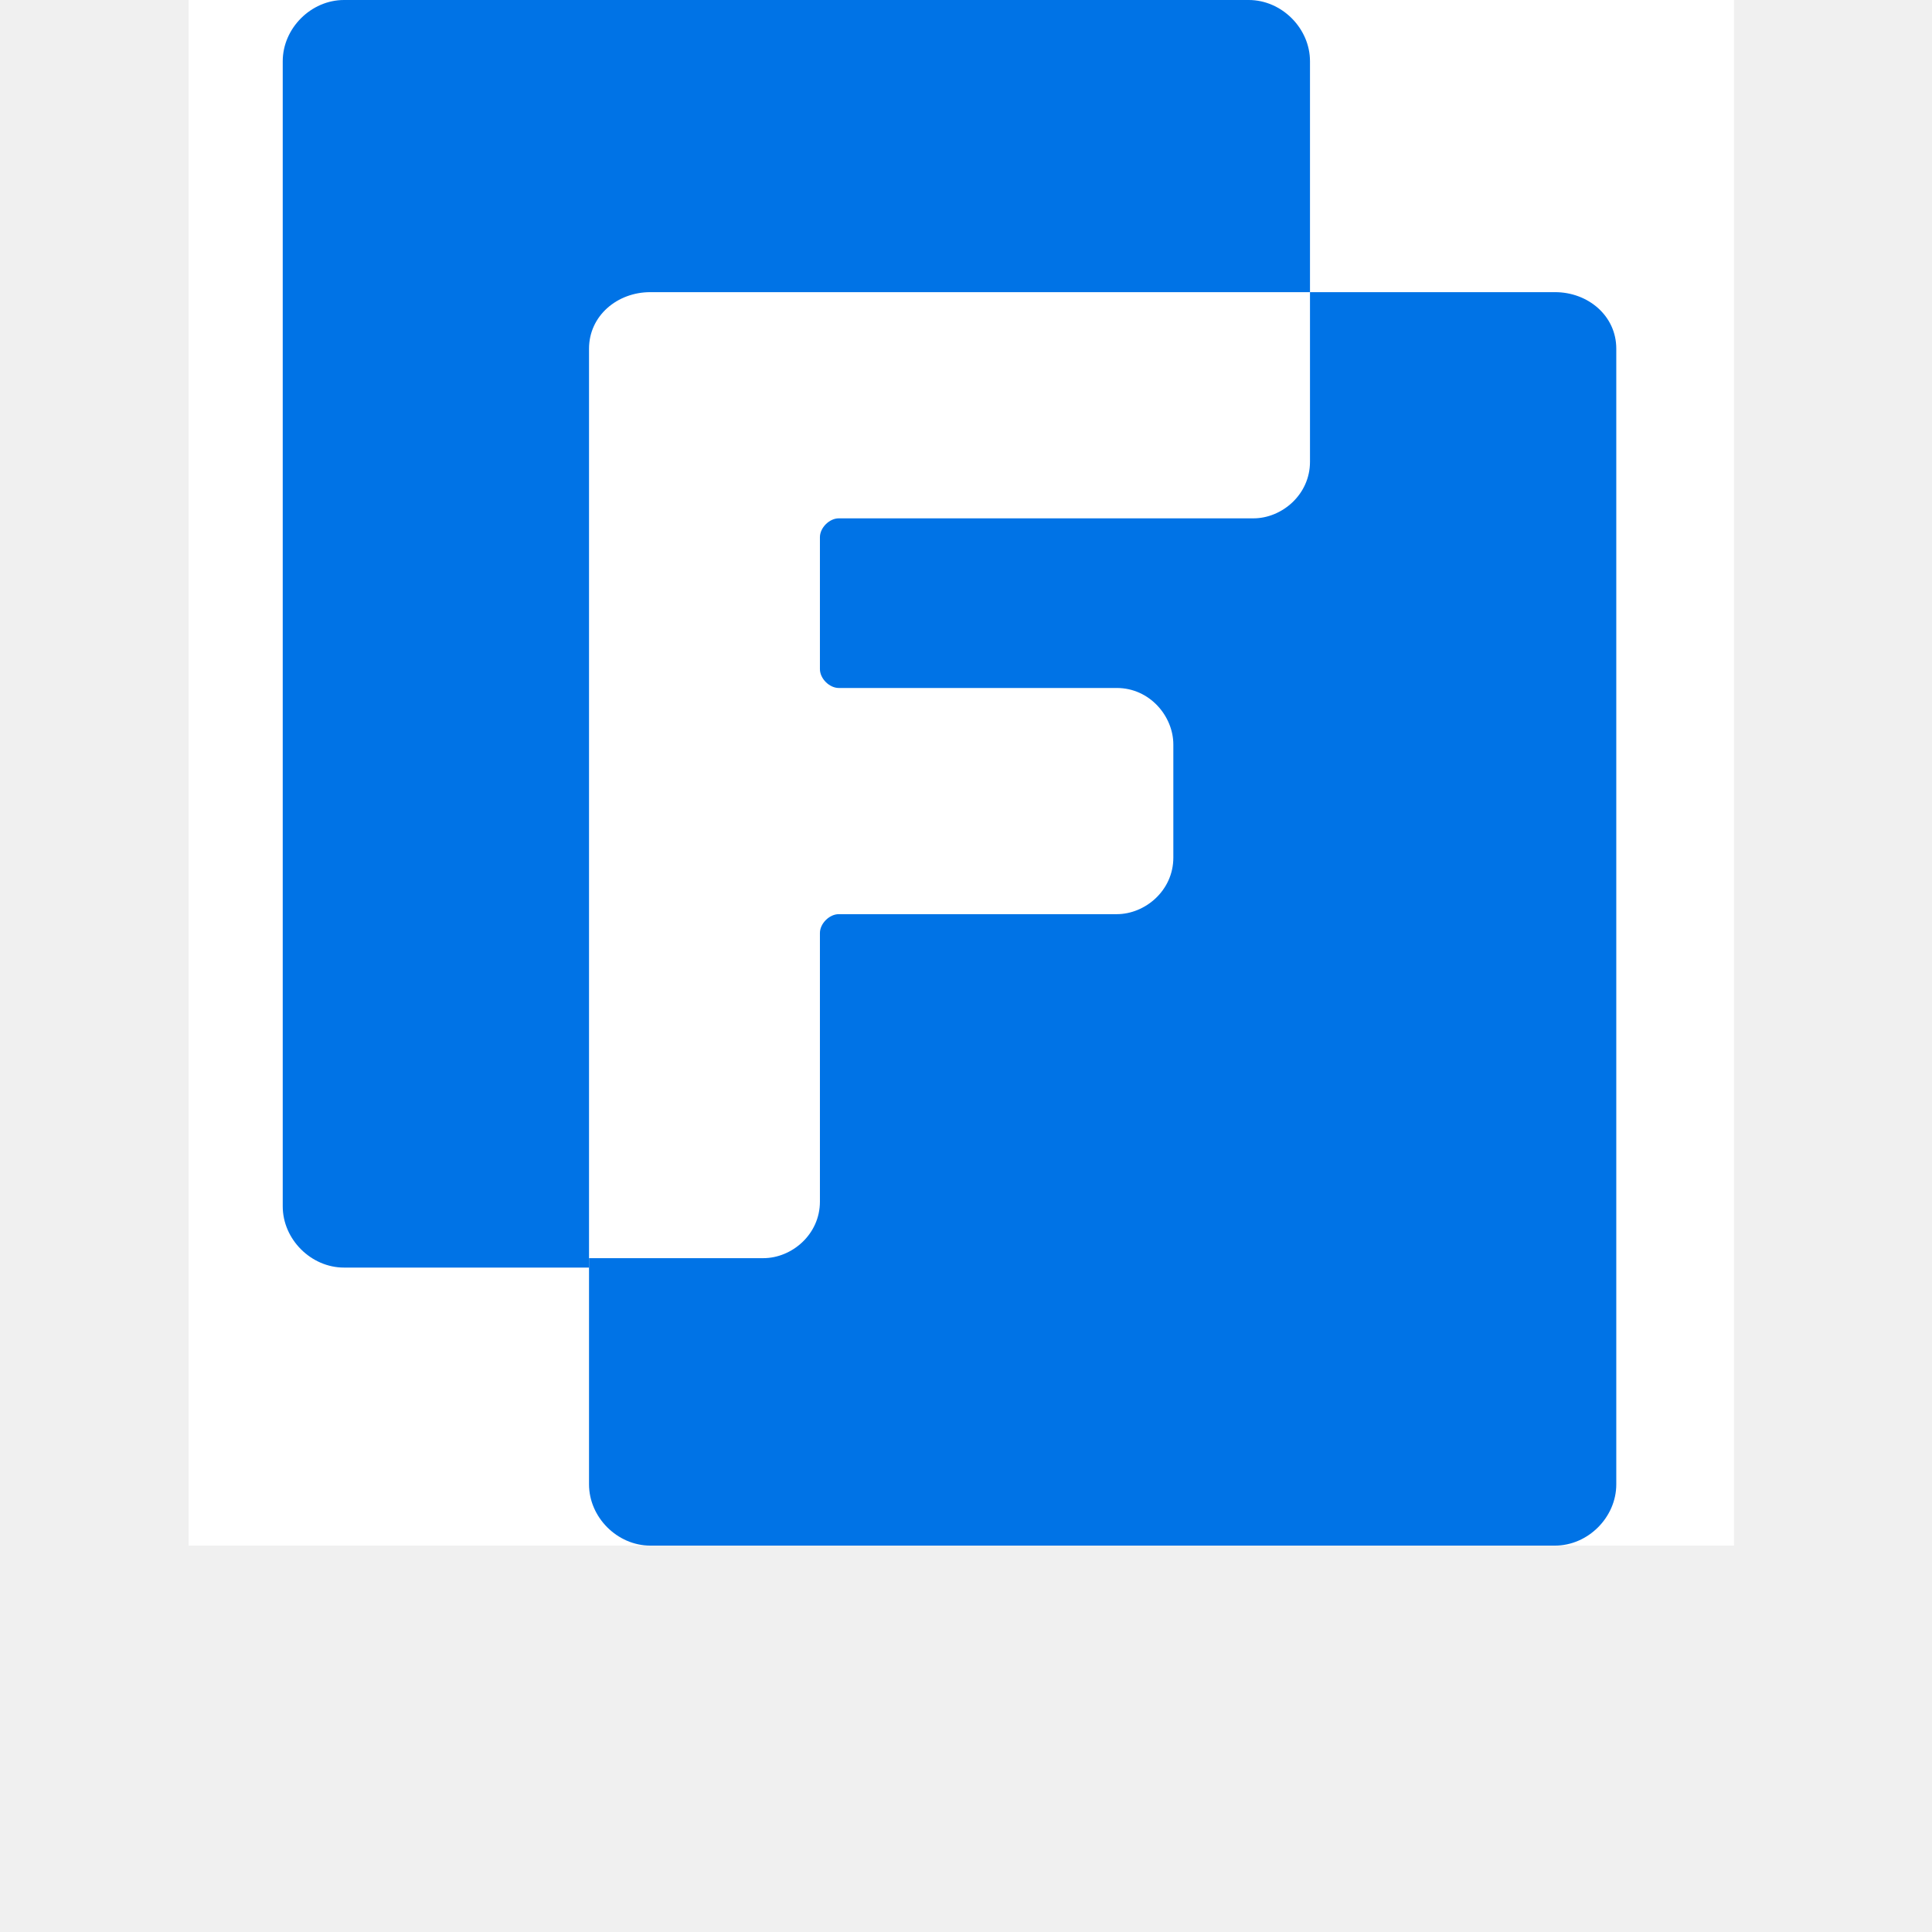
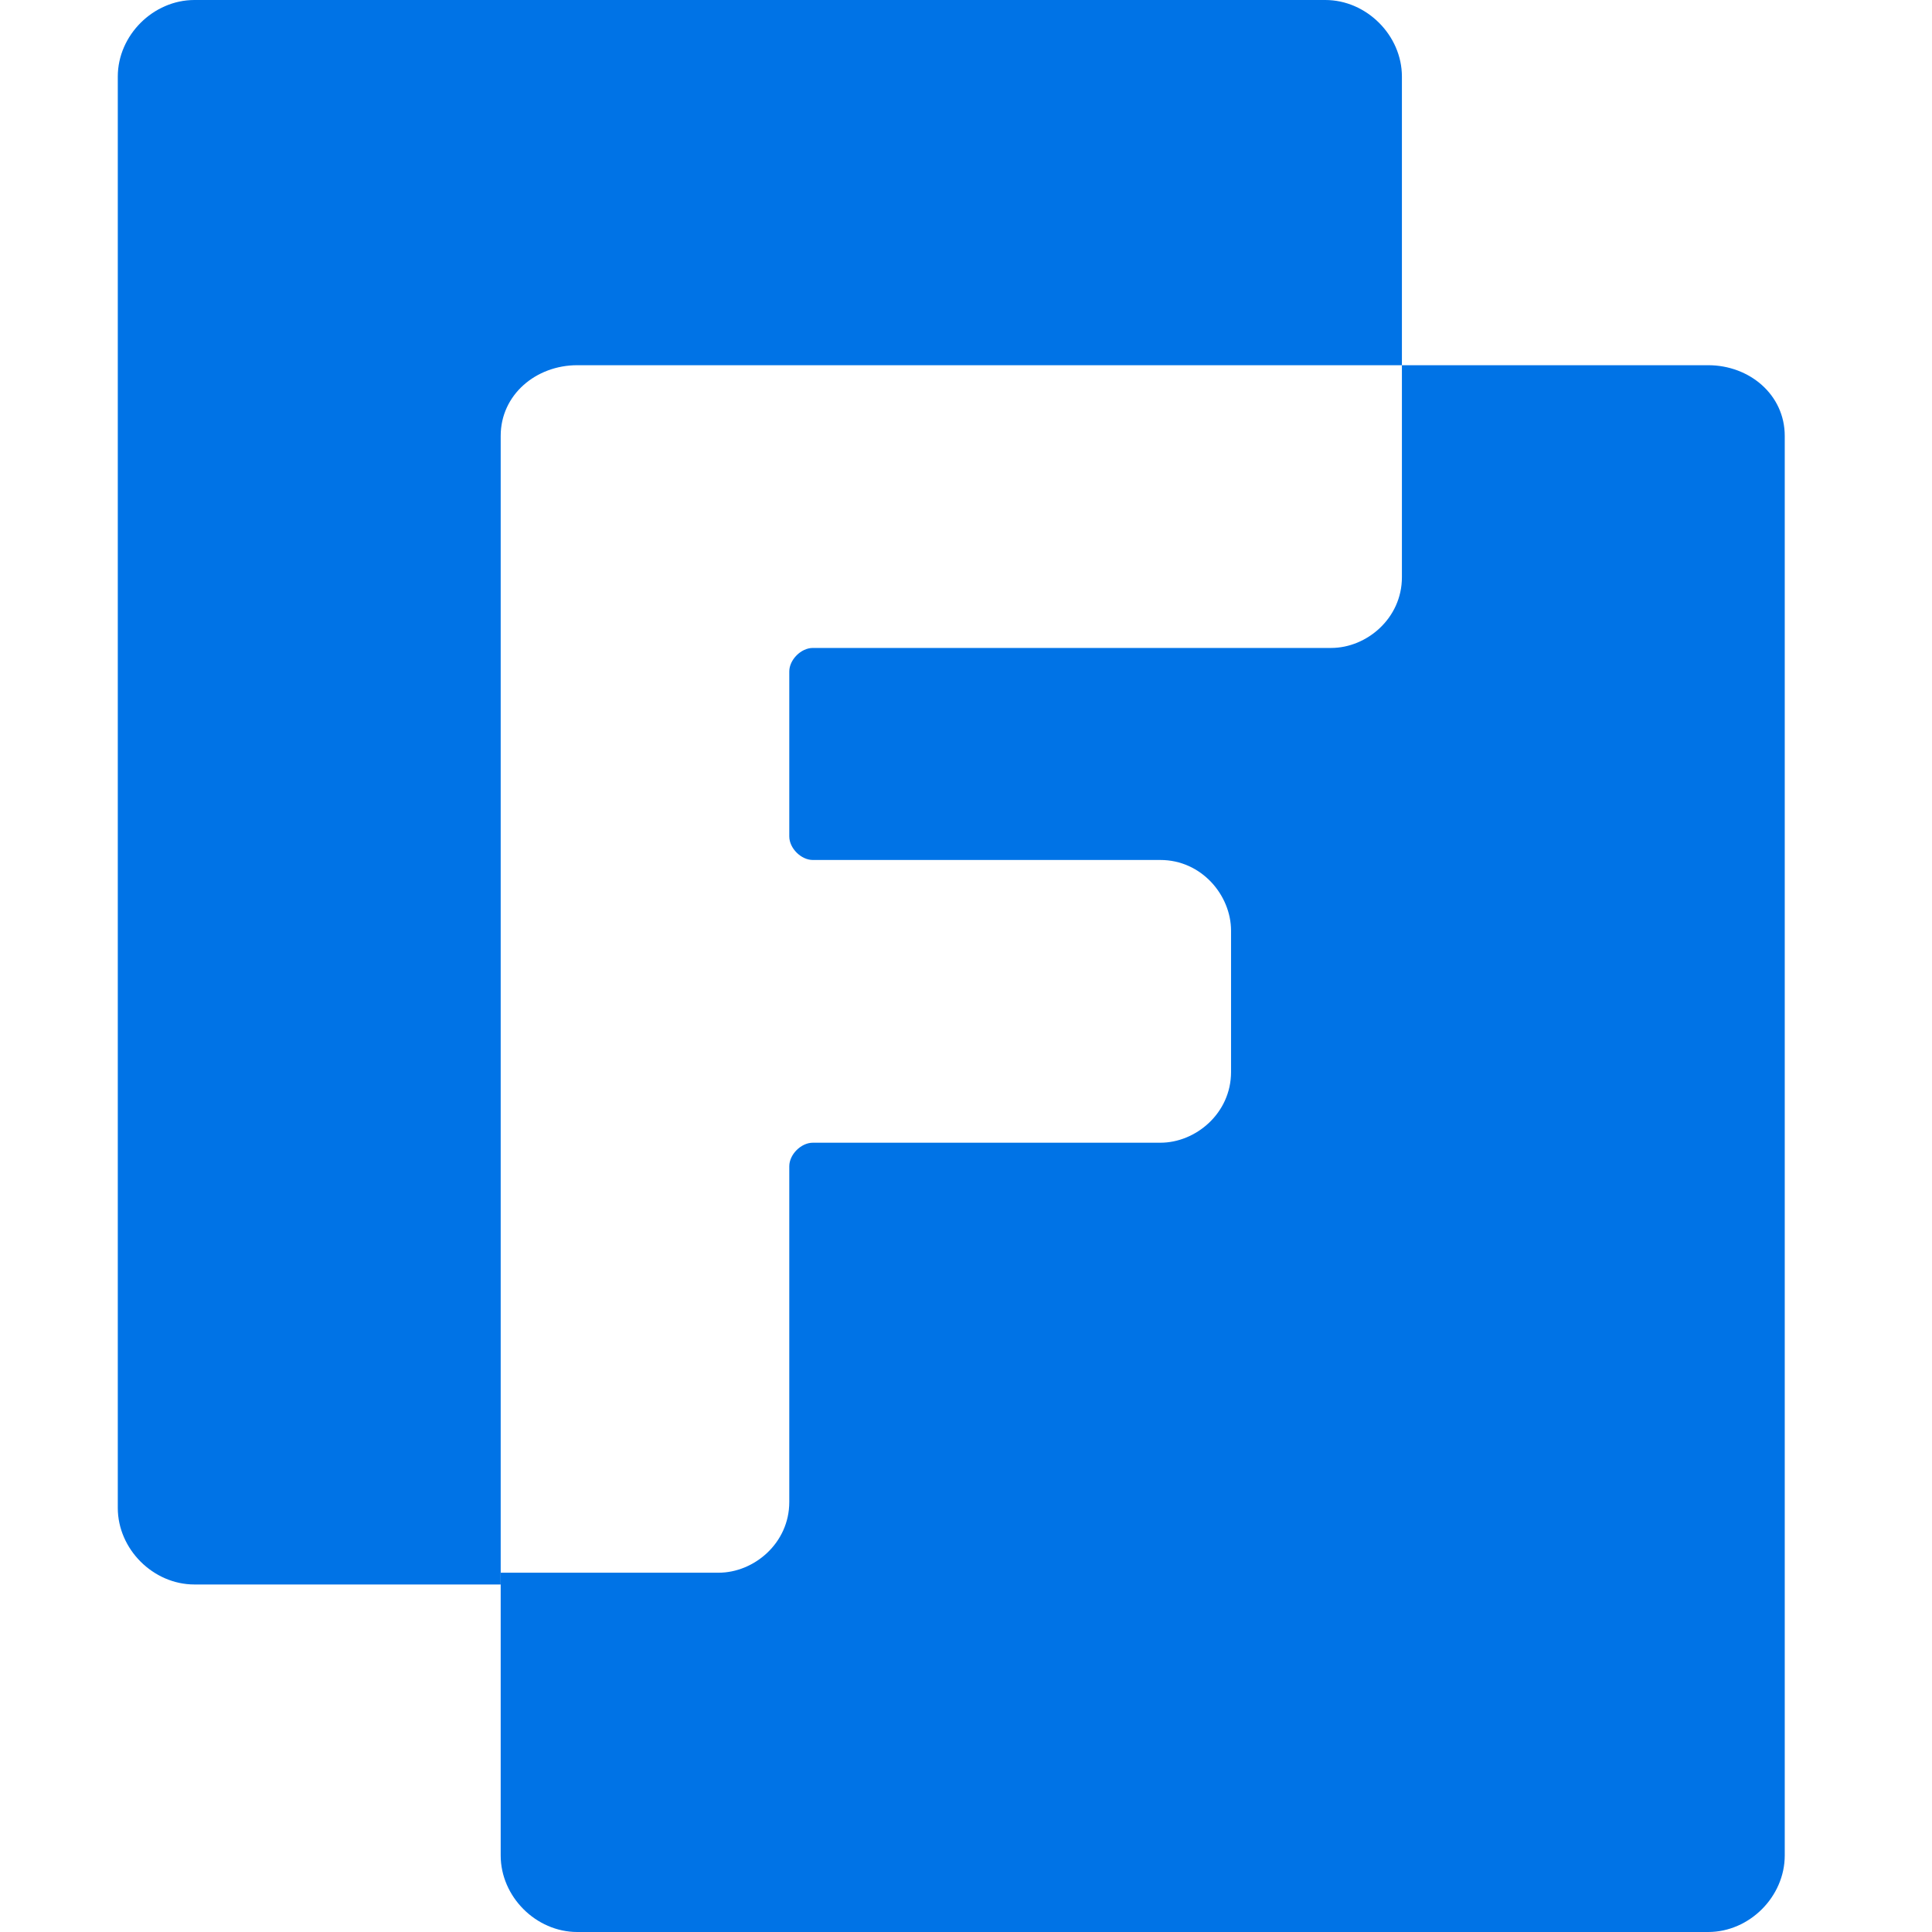
- <svg xmlns="http://www.w3.org/2000/svg" width="41" height="41" viewBox="0 0 41 41" fill="none">
-   <g clip-path="url(#clip0_201_22)" filter="url(#filter0_d_201_22)">
-     <rect width="32.8" height="32.8" transform="translate(4)" fill="white" />
-     <path d="M33 6.2H27.8V9.8C27.8 10.5 27.2 11 26.6 11H17.8C17.6 11 17.4 11.2 17.4 11.4V14.2C17.4 14.4 17.6 14.6 17.8 14.6H23.7C24.4 14.6 24.9 15.2 24.9 15.8V18.2C24.9 18.9 24.3 19.4 23.7 19.4H17.8C17.6 19.4 17.4 19.6 17.4 19.8V25.5C17.4 26.2 16.8 26.7 16.2 26.7H12.5V31.5C12.5 32.2 13.1 32.8 13.8 32.8H33C33.7 32.8 34.3 32.2 34.3 31.5V7.4C34.3 6.7 33.7 6.2 33 6.2Z" fill="#0073E6" />
-     <path d="M13.8 6.2H27.8V1.3C27.8 0.6 27.2 0 26.5 0H7.3C6.6 0 6 0.6 6 1.3V25.6C6 26.3 6.6 26.9 7.3 26.9H12.5V7.4C12.5 6.7 13.1 6.2 13.8 6.2Z" fill="#0073E6" />
+ <svg xmlns="http://www.w3.org/2000/svg" width="32" height="32" viewBox="0 0 32 32" fill="none">
+   <mask id="mask0_4096_97" style="mask-type:luminance" maskUnits="userSpaceOnUse" x="0" y="0" width="32" height="32">
+     <path d="M32 0H0V32H32V0Z" fill="white" />
+   </mask>
+   <g mask="url(#mask0_4096_97)">
+     <g filter="url(#filter0_d_4096_97)">
+       <path d="M32 0H0V32H32V0Z" fill="white" />
+       <path d="M28.293 6.049H23.22V9.561C23.22 10.244 22.634 10.732 22.049 10.732H13.463C13.268 10.732 13.073 10.927 13.073 11.122V13.854C13.073 14.049 13.268 14.244 13.463 14.244H19.22C19.902 14.244 20.39 14.829 20.39 15.415V17.756C20.39 18.439 19.805 18.927 19.22 18.927H13.463C13.268 18.927 13.073 19.122 13.073 19.317V24.878C13.073 25.561 12.488 26.049 11.902 26.049H8.293V30.732C8.293 31.415 8.878 32 9.561 32H28.293C28.976 32 29.561 31.415 29.561 30.732V7.22C29.561 6.537 28.976 6.049 28.293 6.049Z" fill="#0073E6" />
+       <path d="M9.561 6.049H23.22V1.268C23.22 0.585 22.634 0 21.951 0H3.22C2.537 0 1.951 0.585 1.951 1.268V24.976C1.951 25.659 2.537 26.244 3.22 26.244H8.293V7.22C8.293 6.537 8.878 6.049 9.561 6.049Z" fill="#0073E6" />
+     </g>
  </g>
  <defs>
-     <filter id="filter0_d_201_22" x="0" y="0" width="40.8" height="40.8" filterUnits="userSpaceOnUse" color-interpolation-filters="sRGB">
+     <filter id="filter0_d_4096_97" x="-4" y="0" width="40" height="40" filterUnits="userSpaceOnUse" color-interpolation-filters="sRGB">
      <feFlood flood-opacity="0" result="BackgroundImageFix" />
      <feColorMatrix in="SourceAlpha" type="matrix" values="0 0 0 0 0 0 0 0 0 0 0 0 0 0 0 0 0 0 127 0" result="hardAlpha" />
      <feOffset dy="4" />
      <feGaussianBlur stdDeviation="2" />
      <feComposite in2="hardAlpha" operator="out" />
      <feColorMatrix type="matrix" values="0 0 0 0 0 0 0 0 0 0 0 0 0 0 0 0 0 0 0.25 0" />
-       <feBlend mode="normal" in2="BackgroundImageFix" result="effect1_dropShadow_201_22" />
-       <feBlend mode="normal" in="SourceGraphic" in2="effect1_dropShadow_201_22" result="shape" />
+       <feBlend mode="normal" in2="BackgroundImageFix" result="effect1_dropShadow_4096_97" />
+       <feBlend mode="normal" in="SourceGraphic" in2="effect1_dropShadow_4096_97" result="shape" />
    </filter>
-     <clipPath id="clip0_201_22">
-       <rect width="32.8" height="32.8" fill="white" transform="translate(4)" />
-     </clipPath>
  </defs>
</svg>
